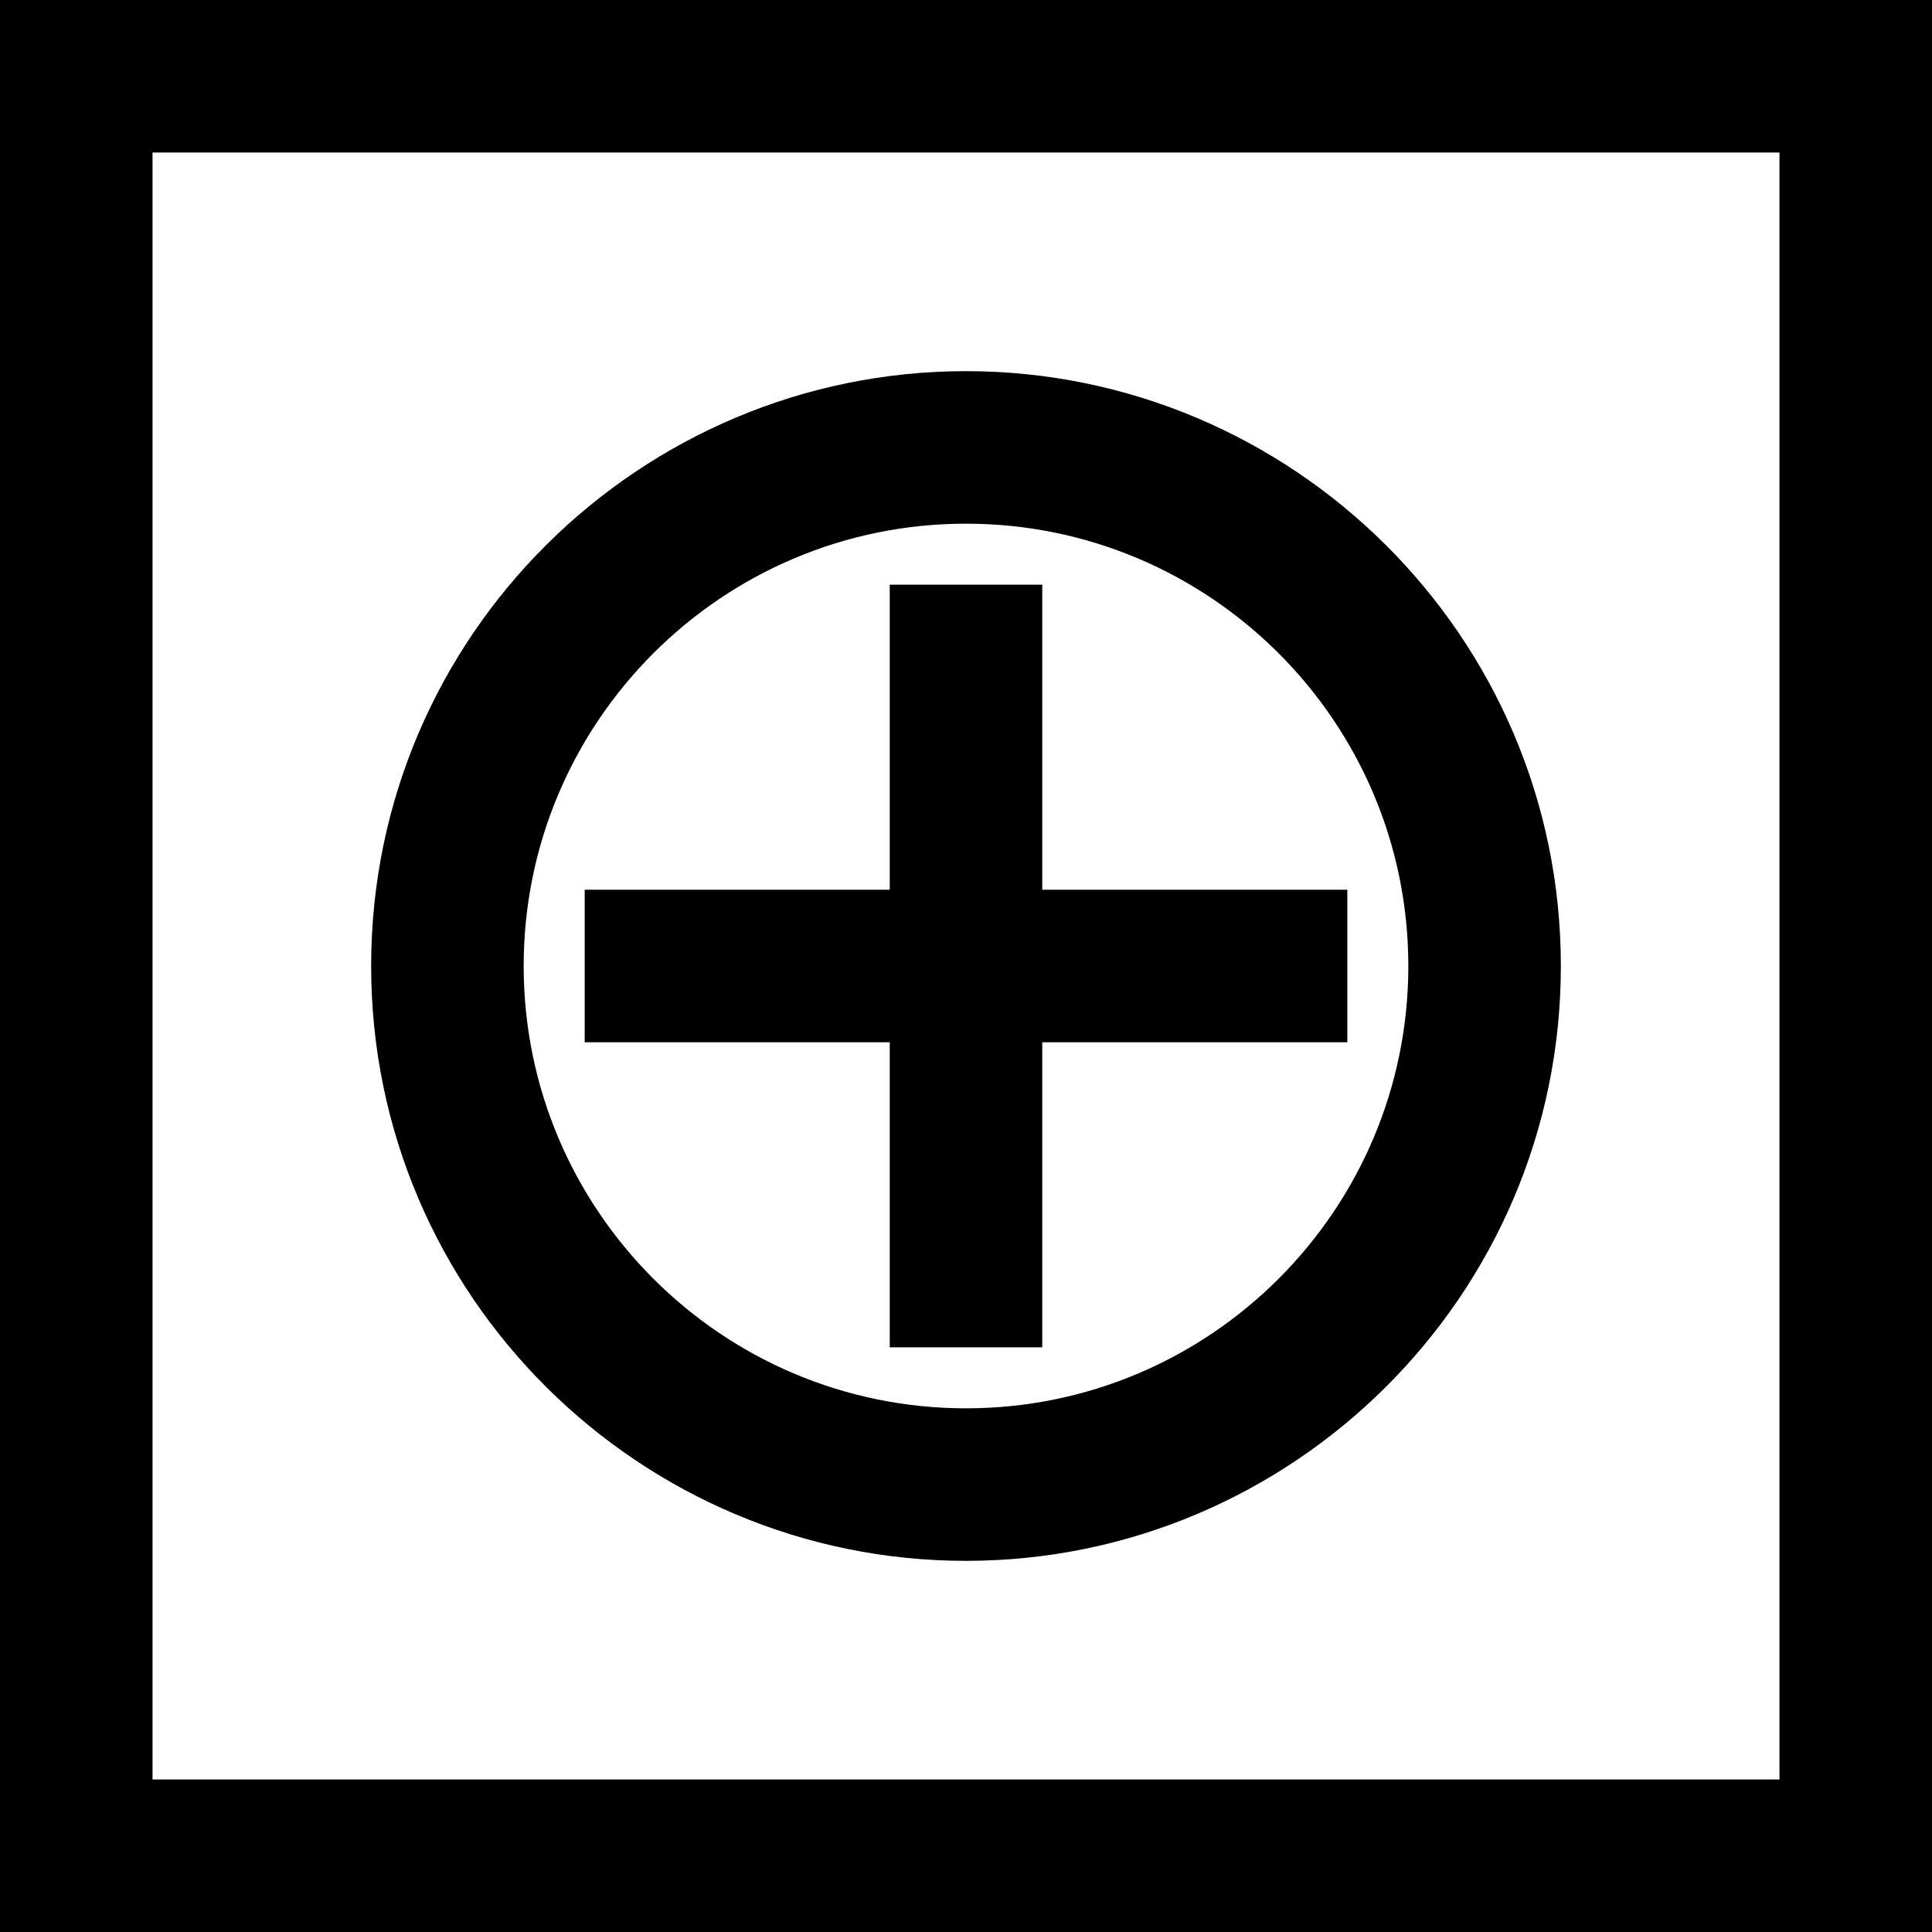
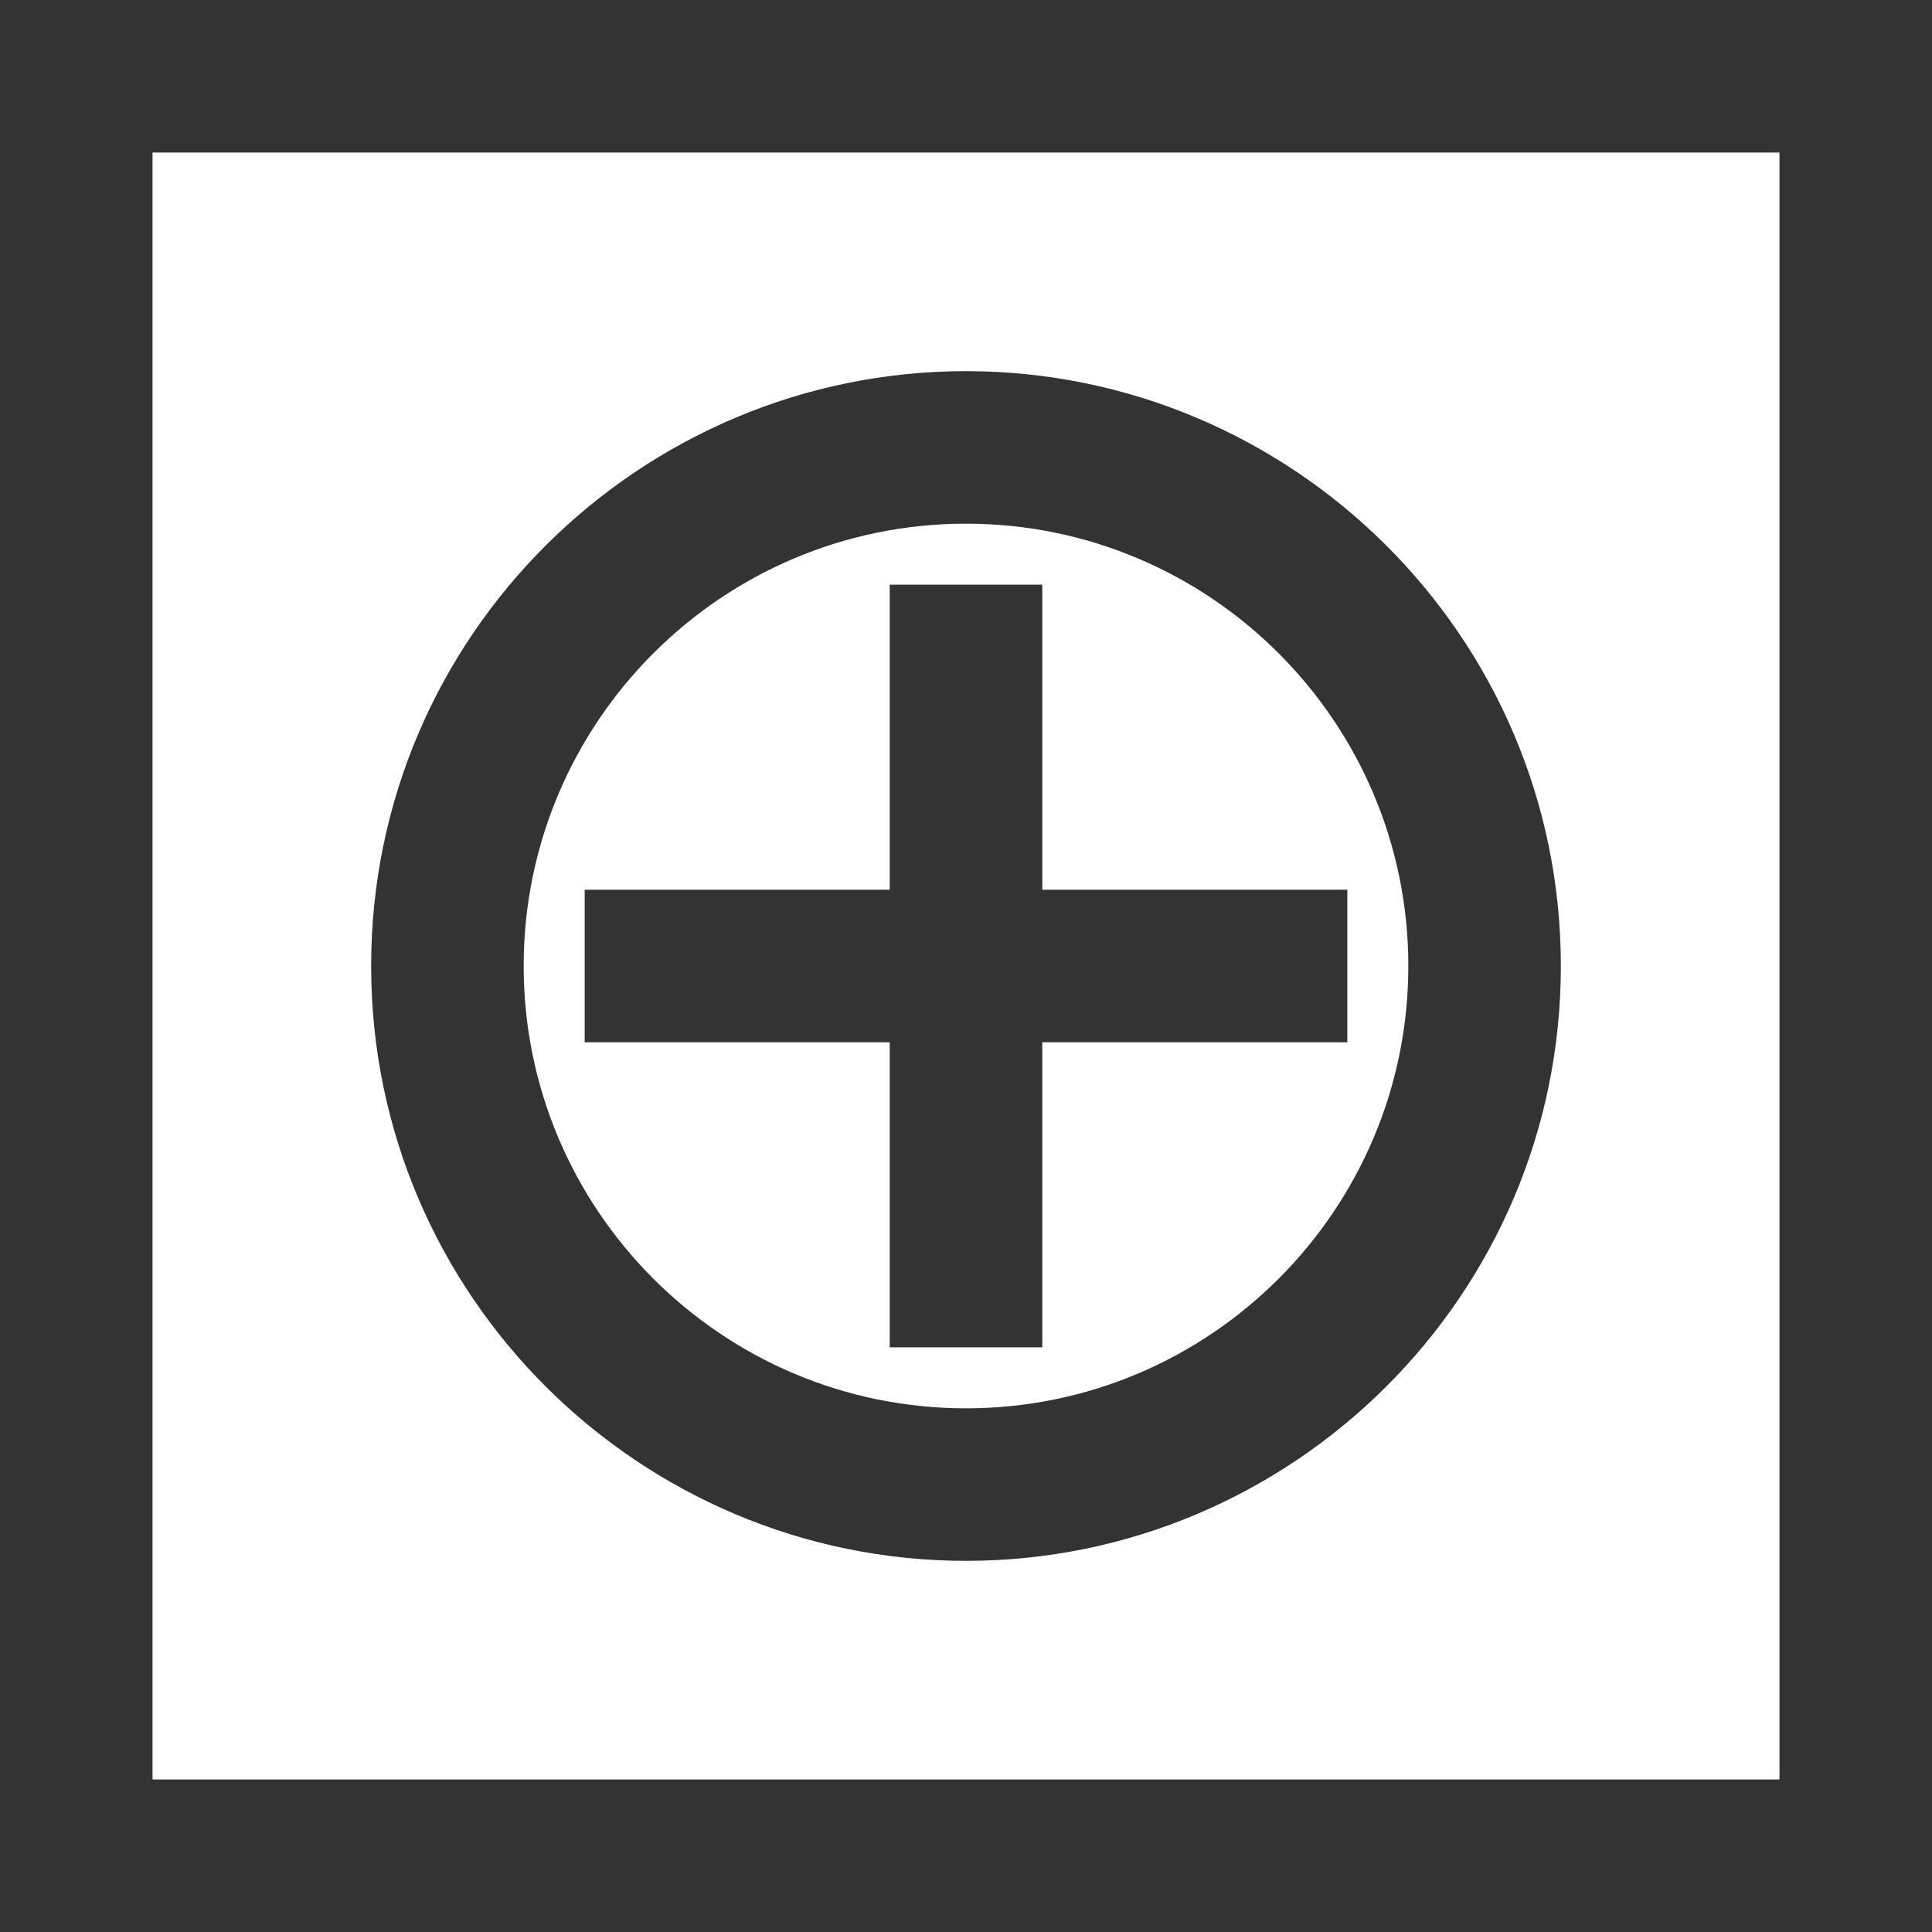
<svg xmlns="http://www.w3.org/2000/svg" version="1.1" id="Layer_1" x="0px" y="0px" viewBox="0 0 38 38" style="enable-background:new 0 0 38 38;" xml:space="preserve">
-   <path id="XMLID_35_" d="M38,38H0V0h38V38z M3,35h32V3H3V35z" />
-   <path id="XMLID_25_" d="M19,30.7c-6.4,0-11.7-5.2-11.7-11.7S12.6,7.3,19,7.3S30.7,12.5,30.7,19S25.4,30.7,19,30.7z M19,10.3  c-4.8,0-8.7,3.9-8.7,8.7s3.9,8.7,8.7,8.7s8.7-3.9,8.7-8.7S23.8,10.3,19,10.3z" />
-   <polygon id="XMLID_46_" points="20.5,17.5 20.5,11.5 17.5,11.5 17.5,17.5 11.5,17.5 11.5,20.5 17.5,20.5 17.5,26.5 20.5,26.5   20.5,20.5 26.5,20.5 26.5,17.5 " />
+   <path id="XMLID_35_" fill="#333" d="M38,38H0V0h38V38z M3,35h32V3H3V35z" />
+   <path id="XMLID_25_" fill="#333" d="M19,30.7c-6.4,0-11.7-5.2-11.7-11.7S12.6,7.3,19,7.3S30.7,12.5,30.7,19S25.4,30.7,19,30.7z M19,10.3  c-4.8,0-8.7,3.9-8.7,8.7s3.9,8.7,8.7,8.7s8.7-3.9,8.7-8.7S23.8,10.3,19,10.3z" />
+   <polygon id="XMLID_46_" fill="#333" points="20.5,17.5 20.5,11.5 17.5,11.5 17.5,17.5 11.5,17.5 11.5,20.5 17.5,20.5 17.5,26.5 20.5,26.5   20.5,20.5 26.5,20.5 26.5,17.5 " />
</svg>
